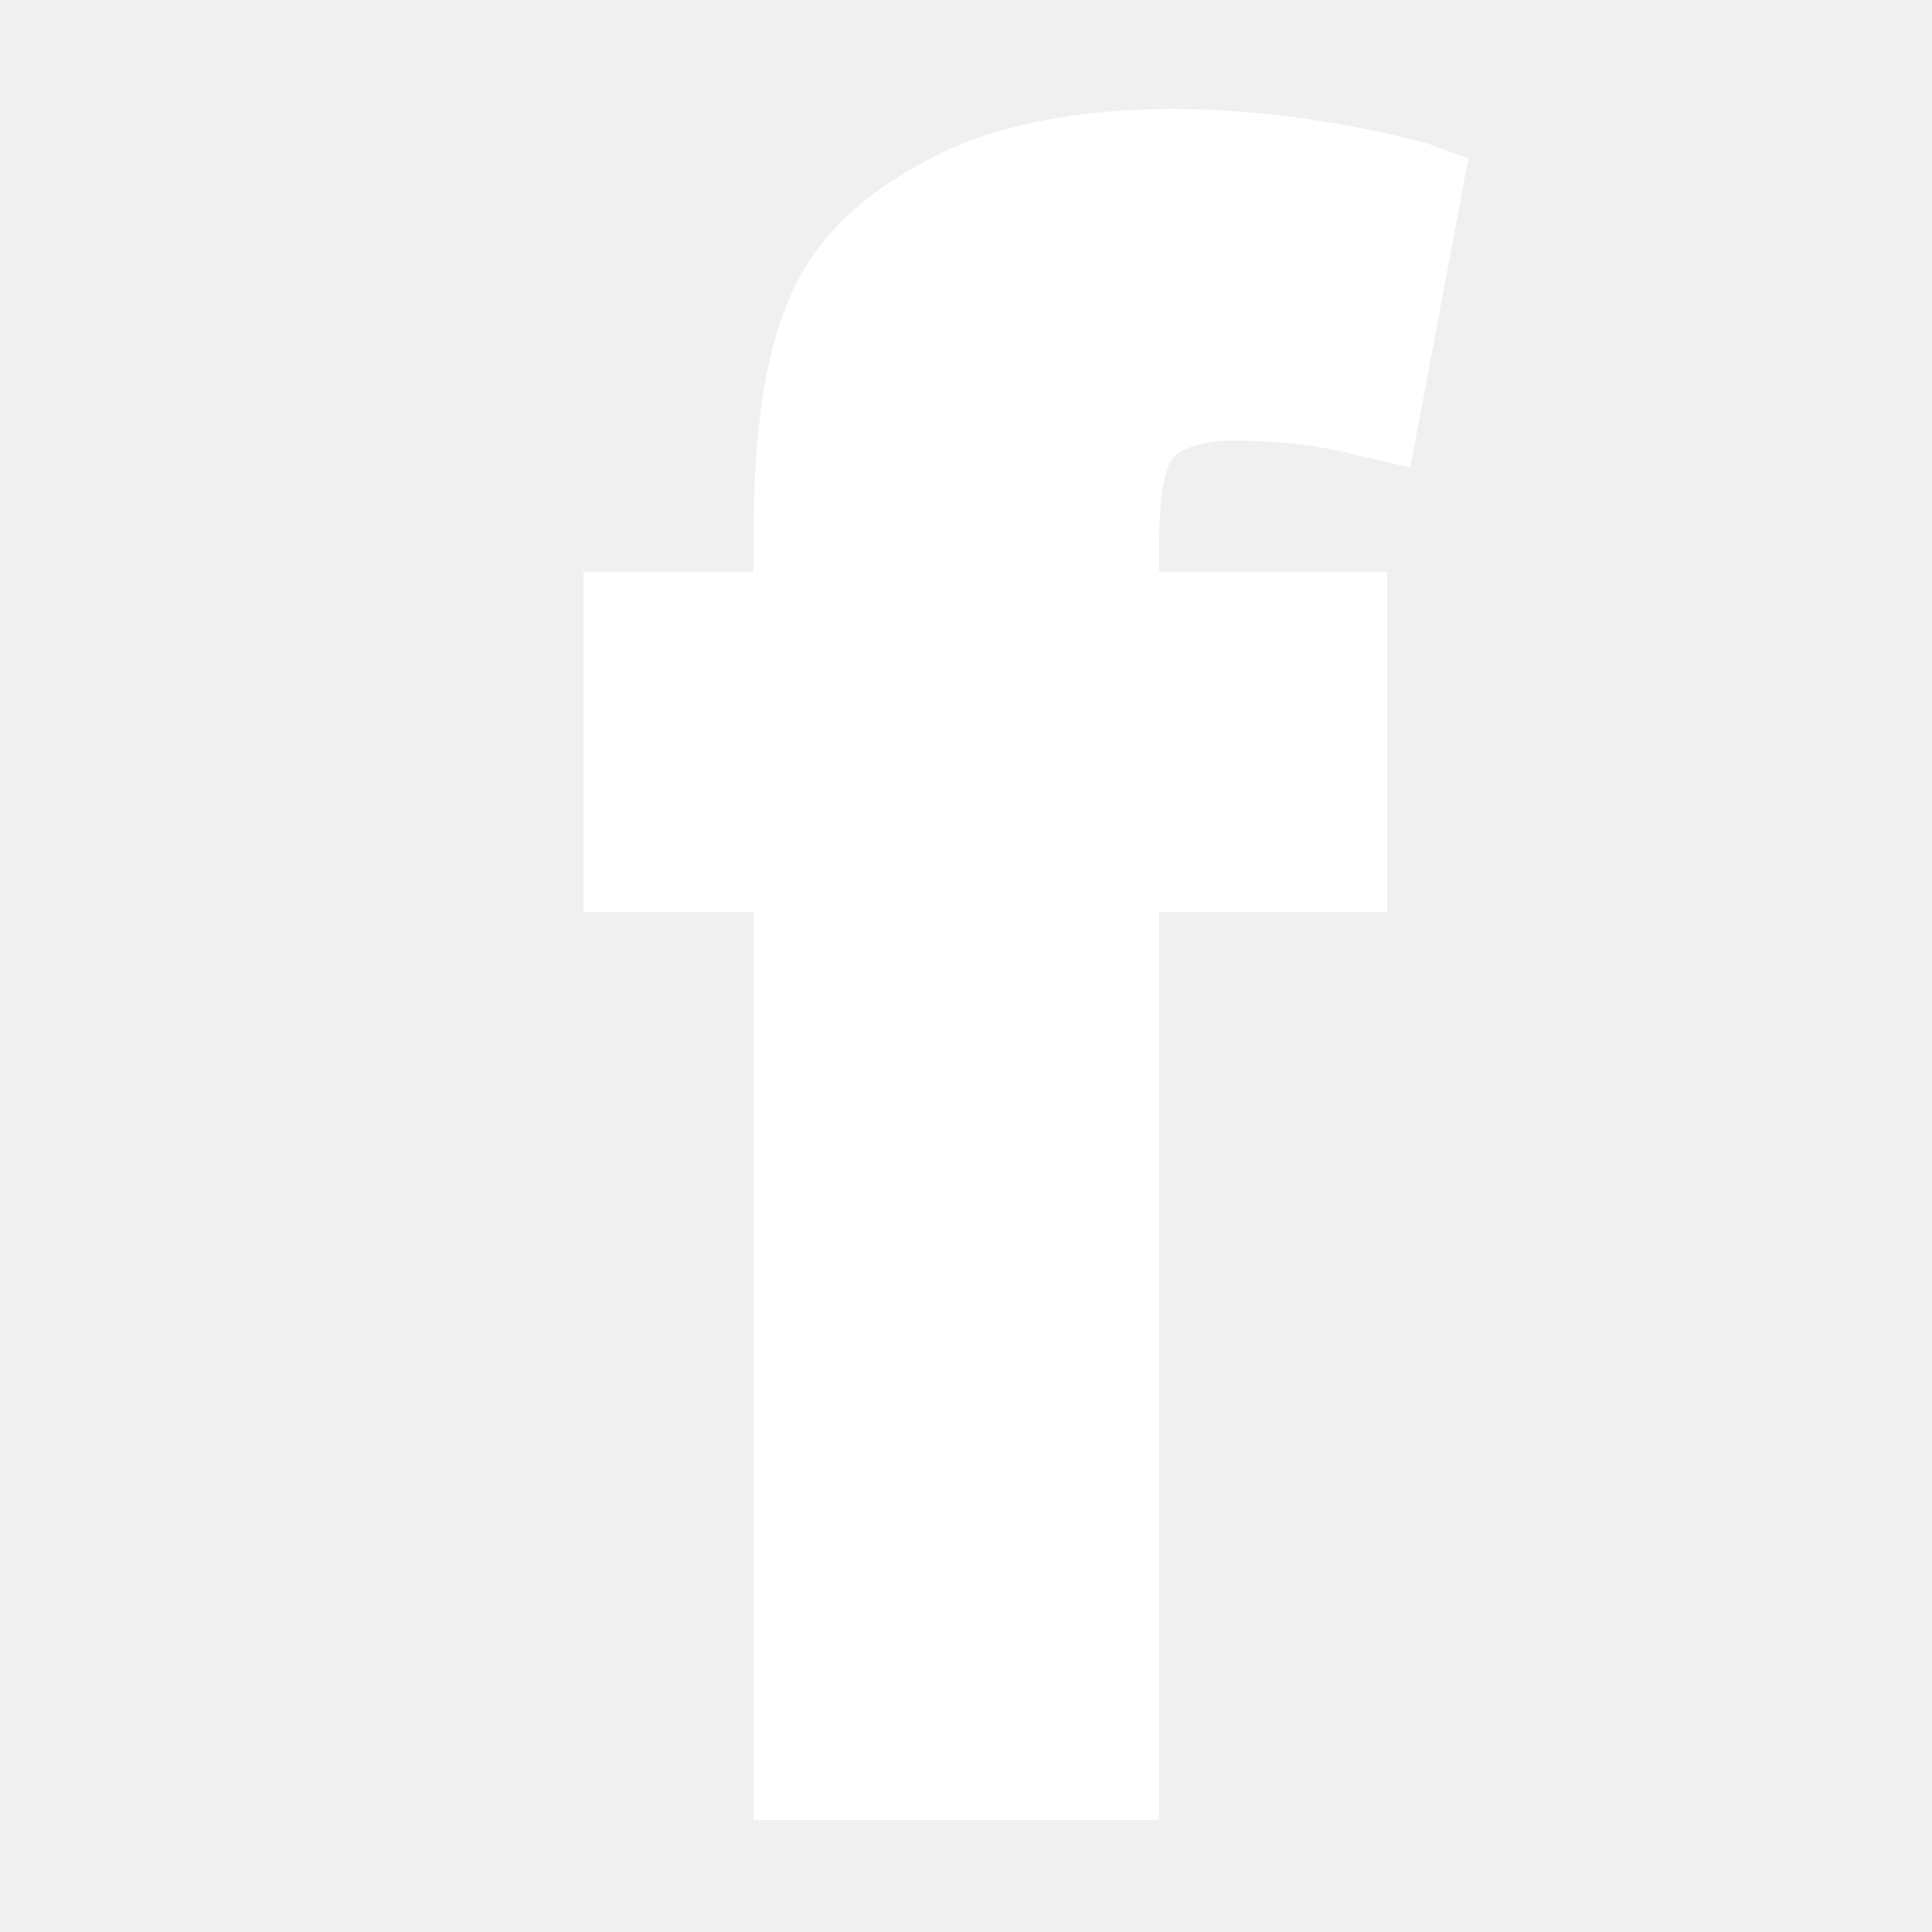
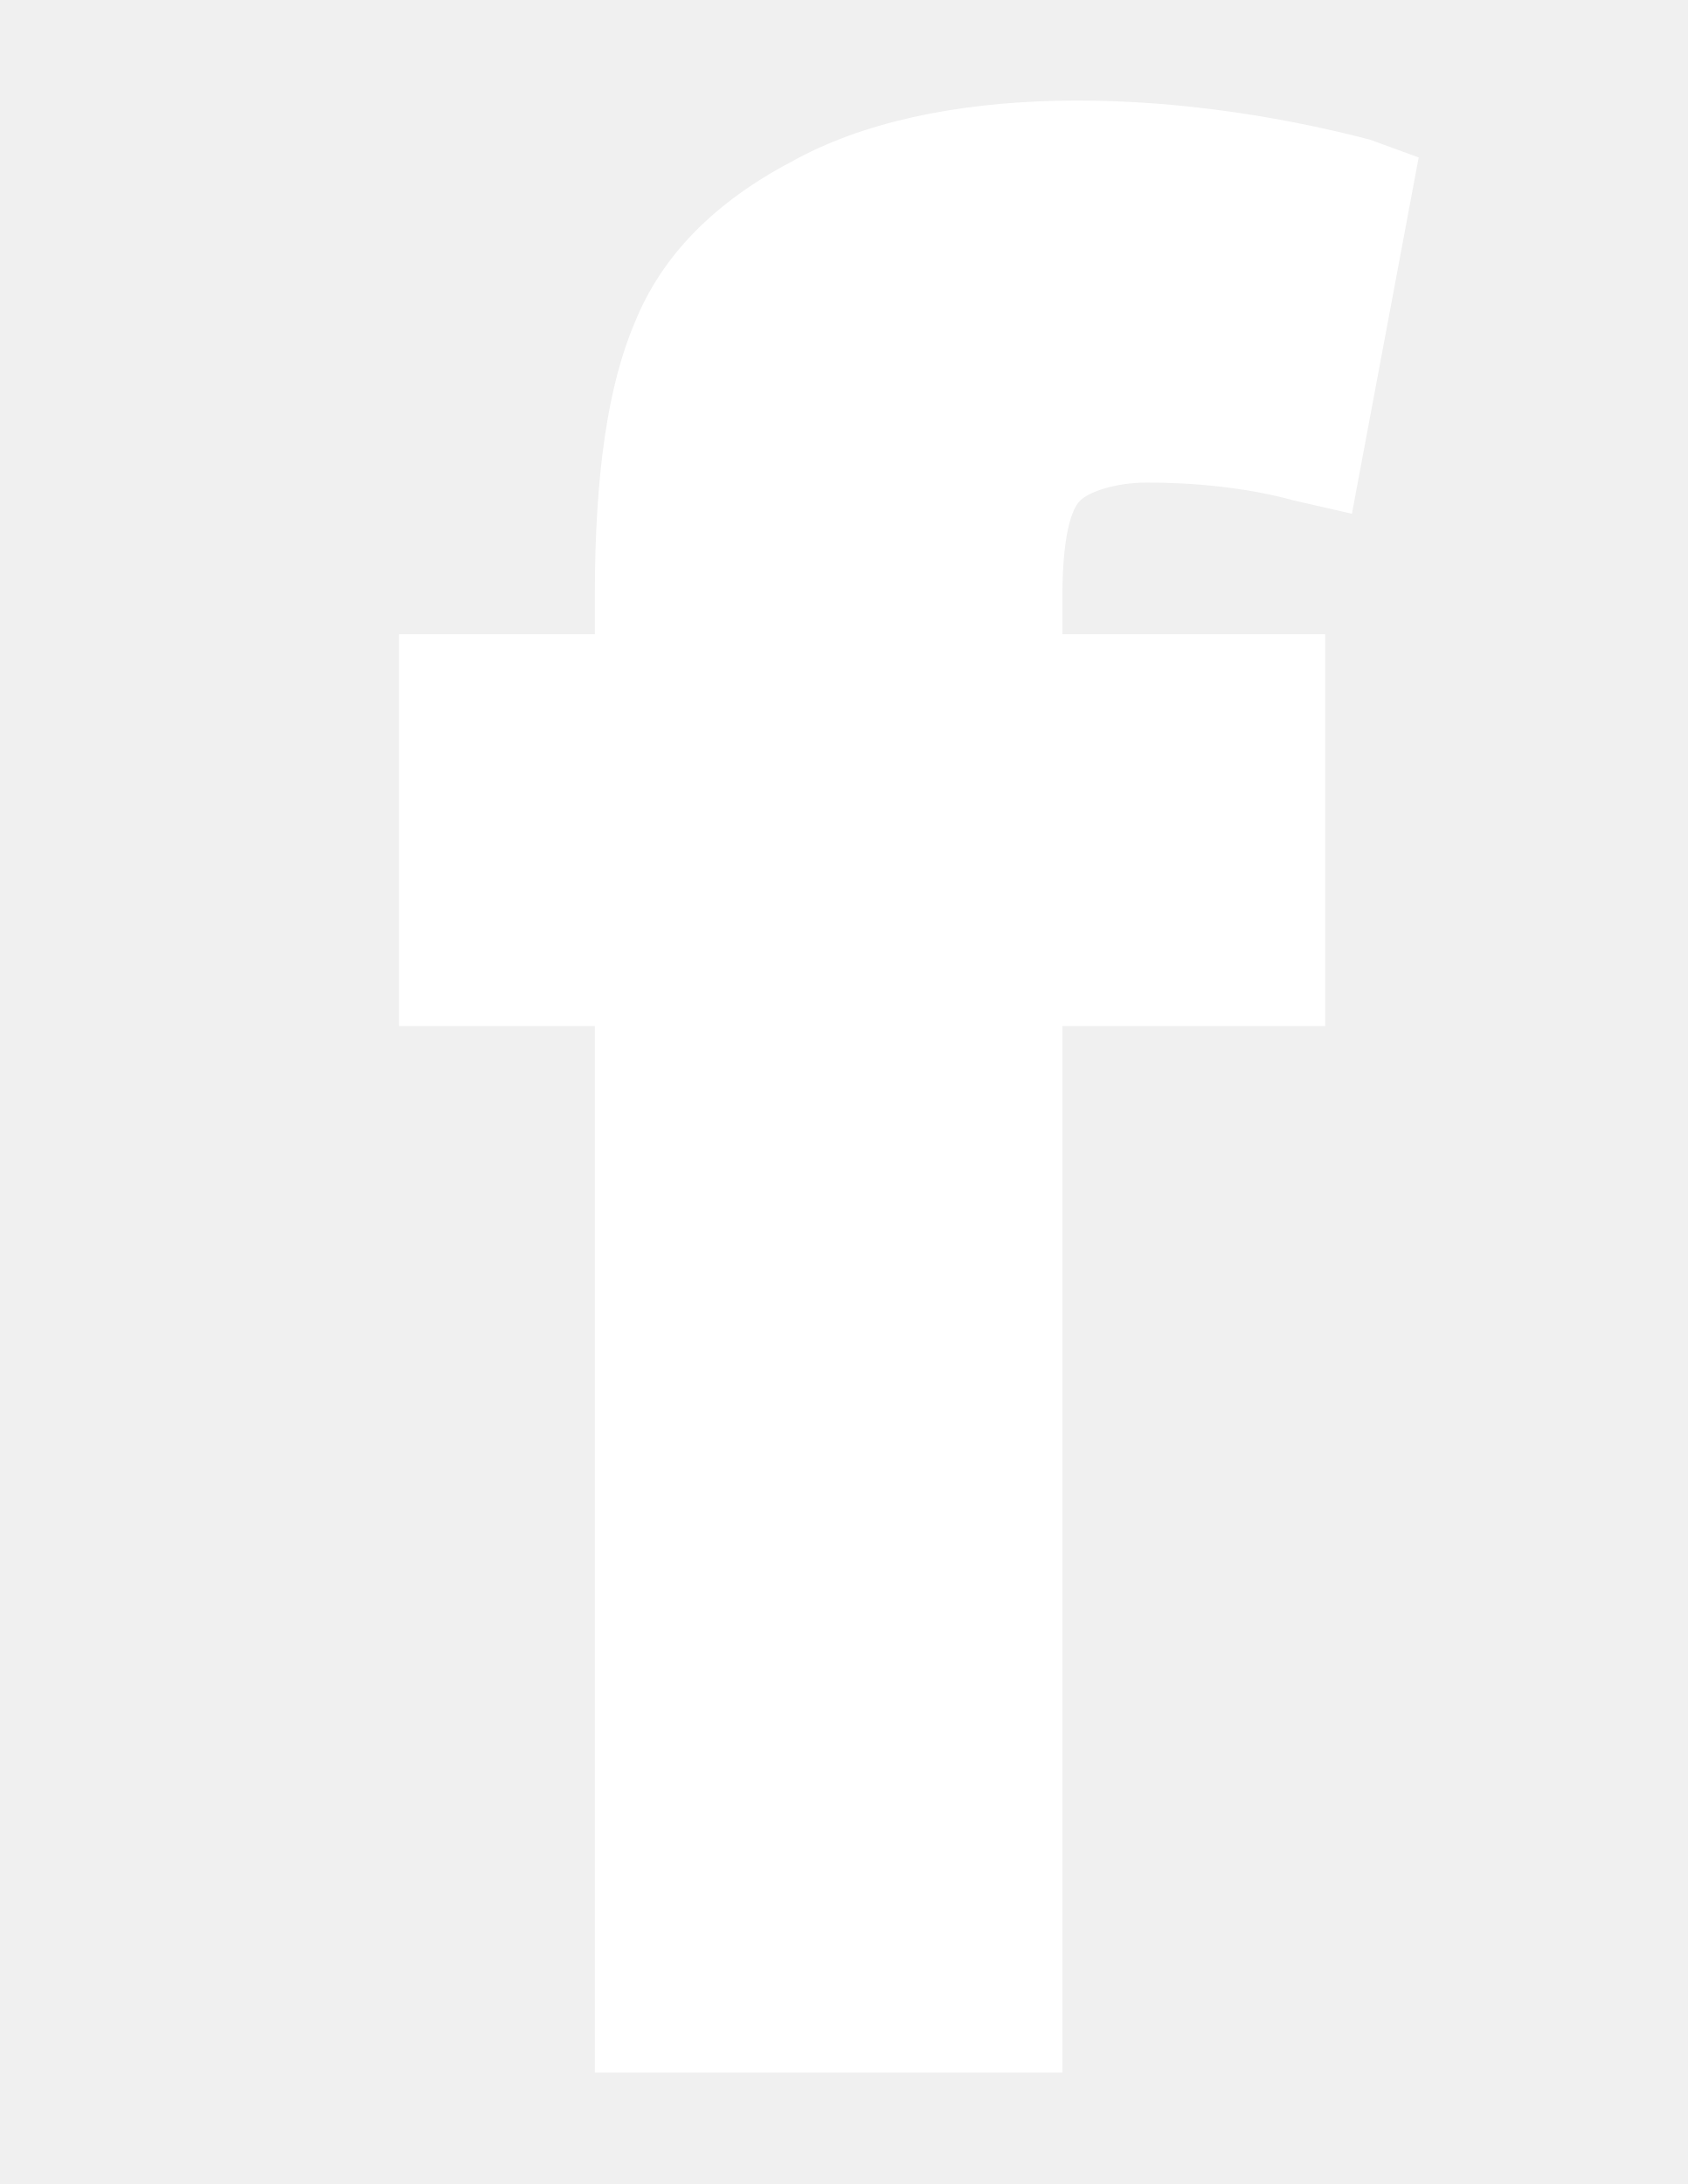
- <svg xmlns="http://www.w3.org/2000/svg" version="1.1" id="Layer_1" x="0px" y="0px" viewBox="-280 372 50 50" enable-background="new -280 372 50 50" xml:space="preserve">
-   <path fill="#FFFFFF" d="M-256.1,376.2c-1.7,0.9-2.9,2.1-3.5,3.6c-0.6,1.4-0.9,3.4-0.9,6.1v0.9h-4.4v8.8h4.4v23.5h10.5v-23.5h5.9  v-8.8h-5.9v-0.8c0-1.7,0.3-2.1,0.4-2.2c0.2-0.2,0.8-0.4,1.5-0.4c1,0,2.2,0.1,3.3,0.4l1.3,0.3l1.5-8l-1.1-0.4  C-247.7,374.5-252.9,374.4-256.1,376.2z" />
-   <path fill="#FFFFFF" d="M-245.7,381.1c-2.5-0.4-4.8-0.2-6,1c-0.7,0.8-1.1,2.1-1.1,3.9v3.4h5.9v3.6h-5.9v23.5h-5.2V393h-4.4v-3.5h4.4  v-3.5c0-2.3,0.2-4,0.7-5.1c0.4-1,1.2-1.7,2.4-2.4c2.3-1.2,6.3-1.3,9.8-0.4L-245.7,381.1z" />
+ <svg xmlns="http://www.w3.org/2000/svg" version="1.1" id="Layer_1" x="0px" y="0px" viewBox="0 0 612 792" enable-background="new 0 0 612 792" xml:space="preserve">
+   <path fill="#FFFFFF" d="M286.7,58.8c-27.5,14.5-46.8,33.9-56.5,58.1c-9.7,22.6-14.5,54.9-14.5,98.5V230h-71v142.1h71v379.5h169.5  V372.1h95.3V230h-95.3V217c0-27.5,4.8-33.9,6.5-35.5c3.2-3.2,12.9-6.5,24.2-6.5c16.1,0,35.5,1.6,53.3,6.5l21,4.8l24.2-129.2  l-17.8-6.5C422.3,31.3,338.4,29.7,286.7,58.8z" />
</svg>
